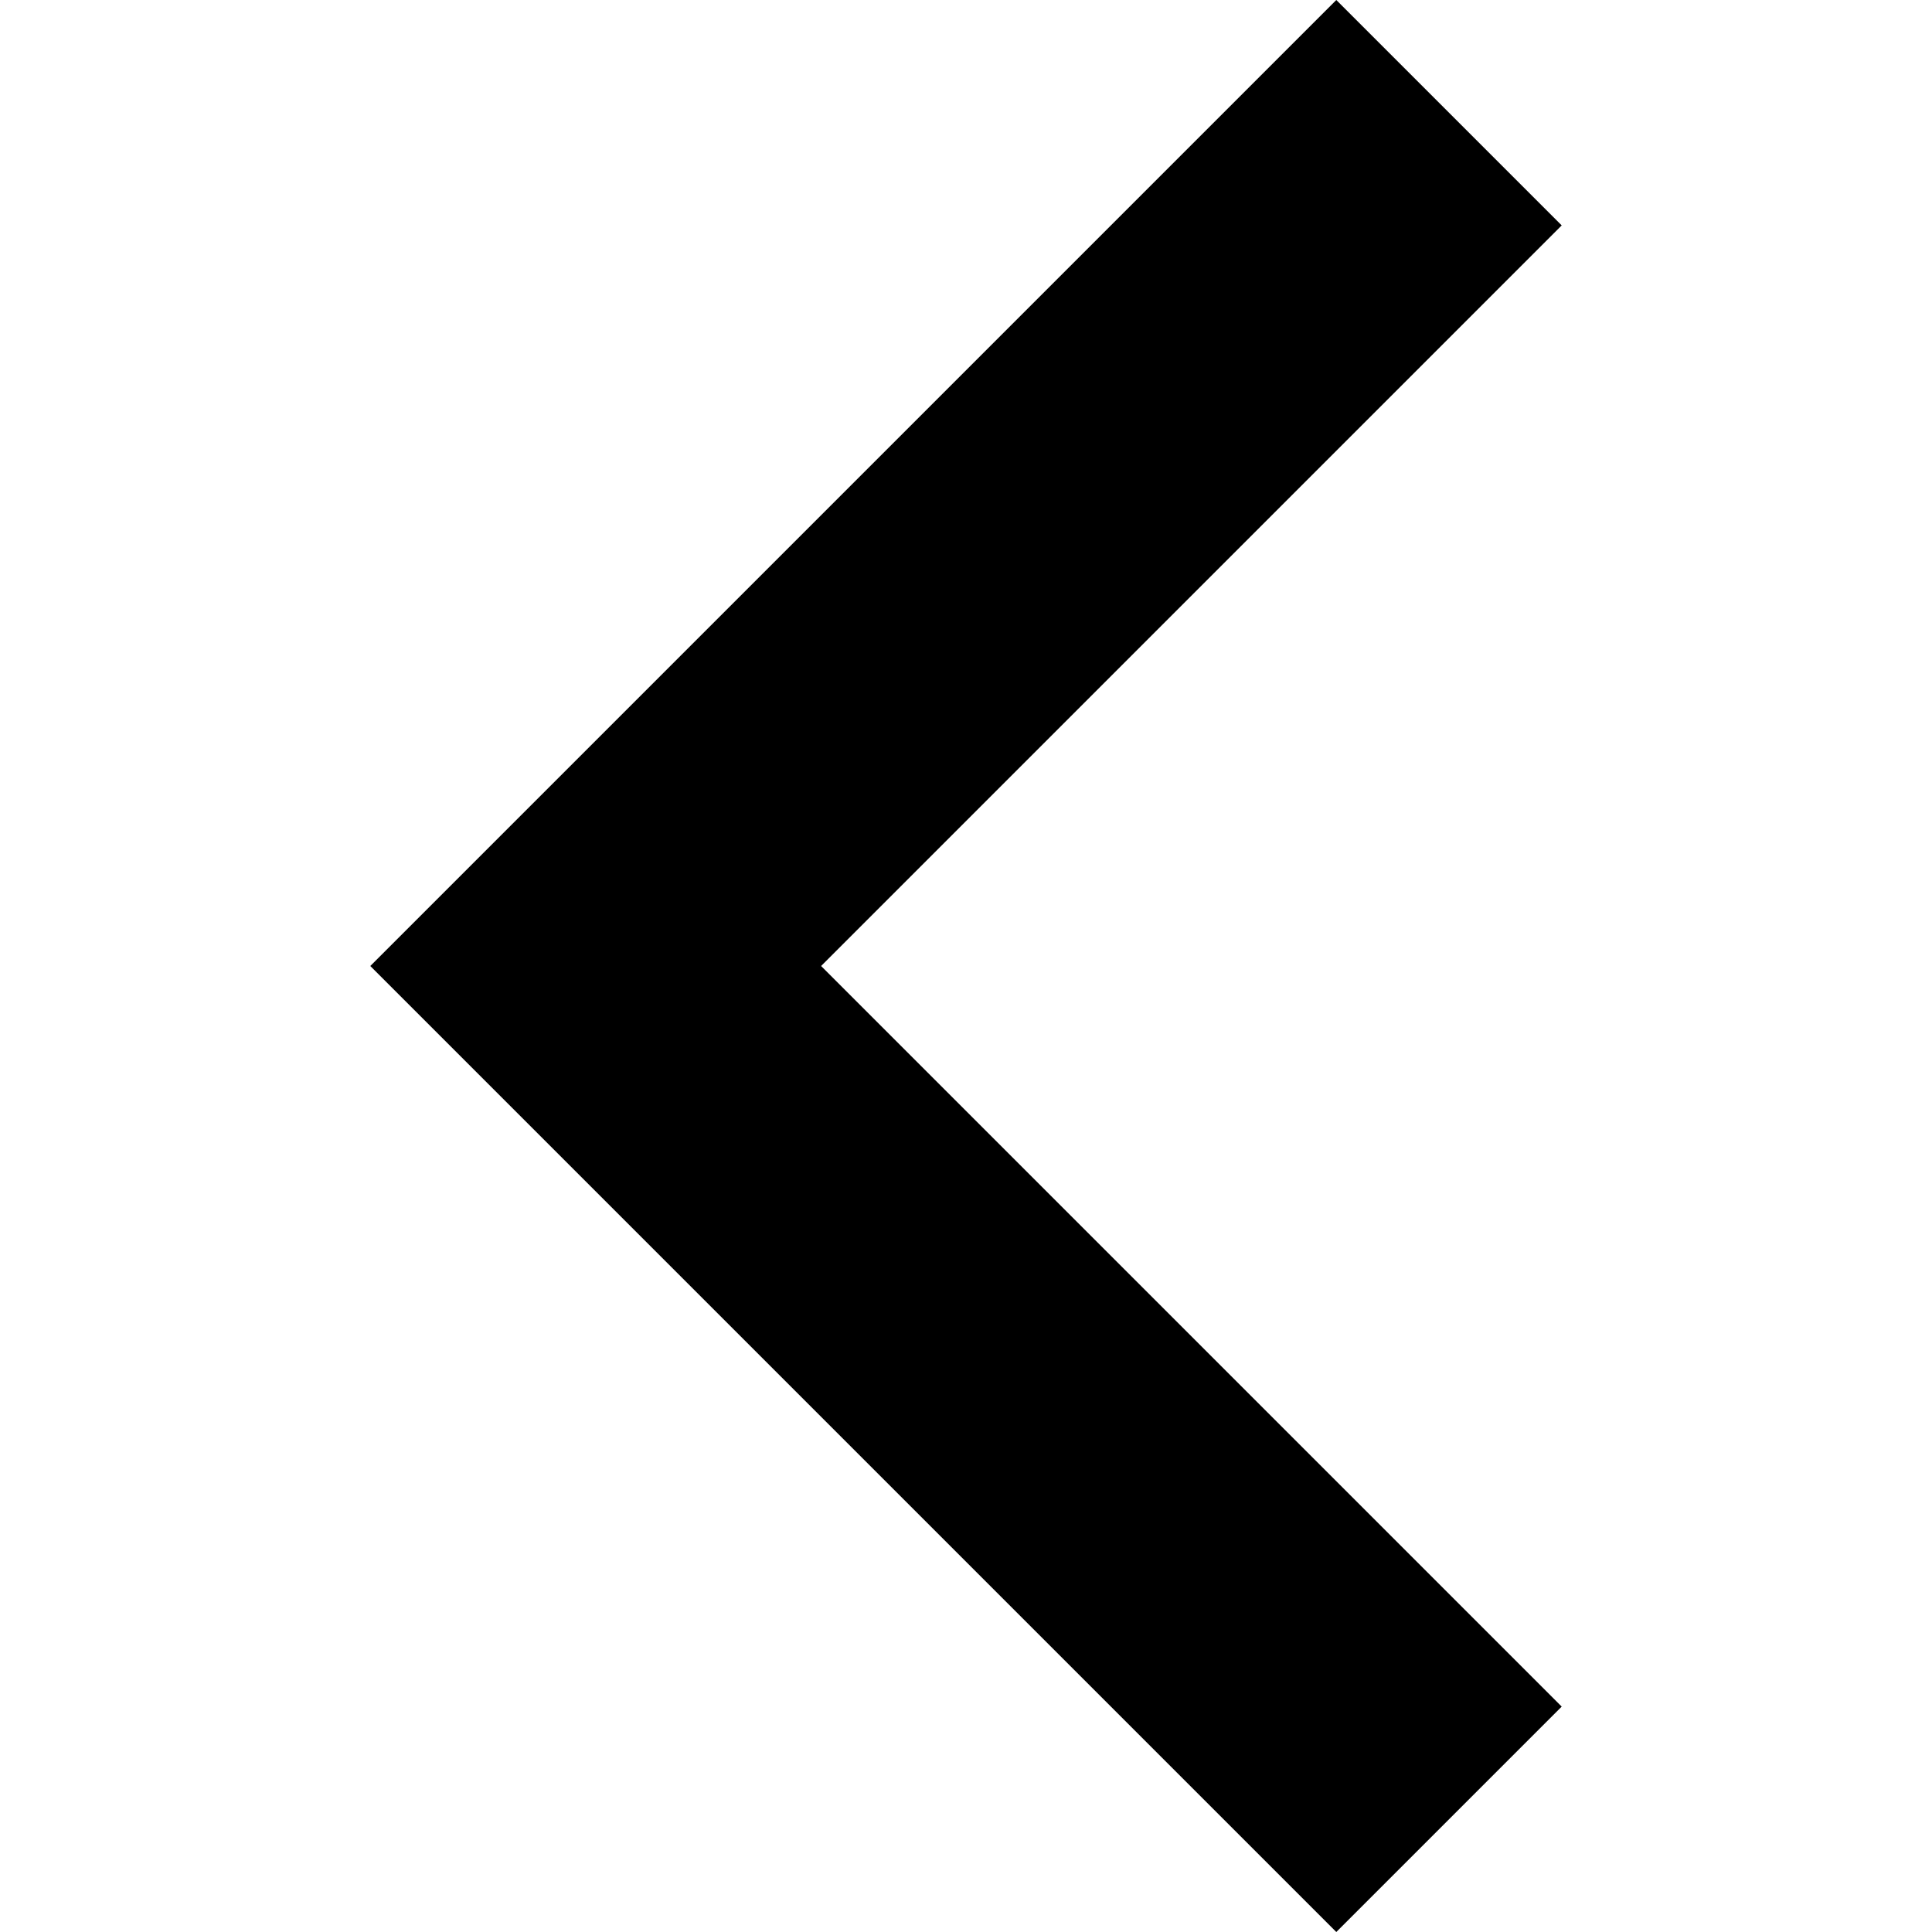
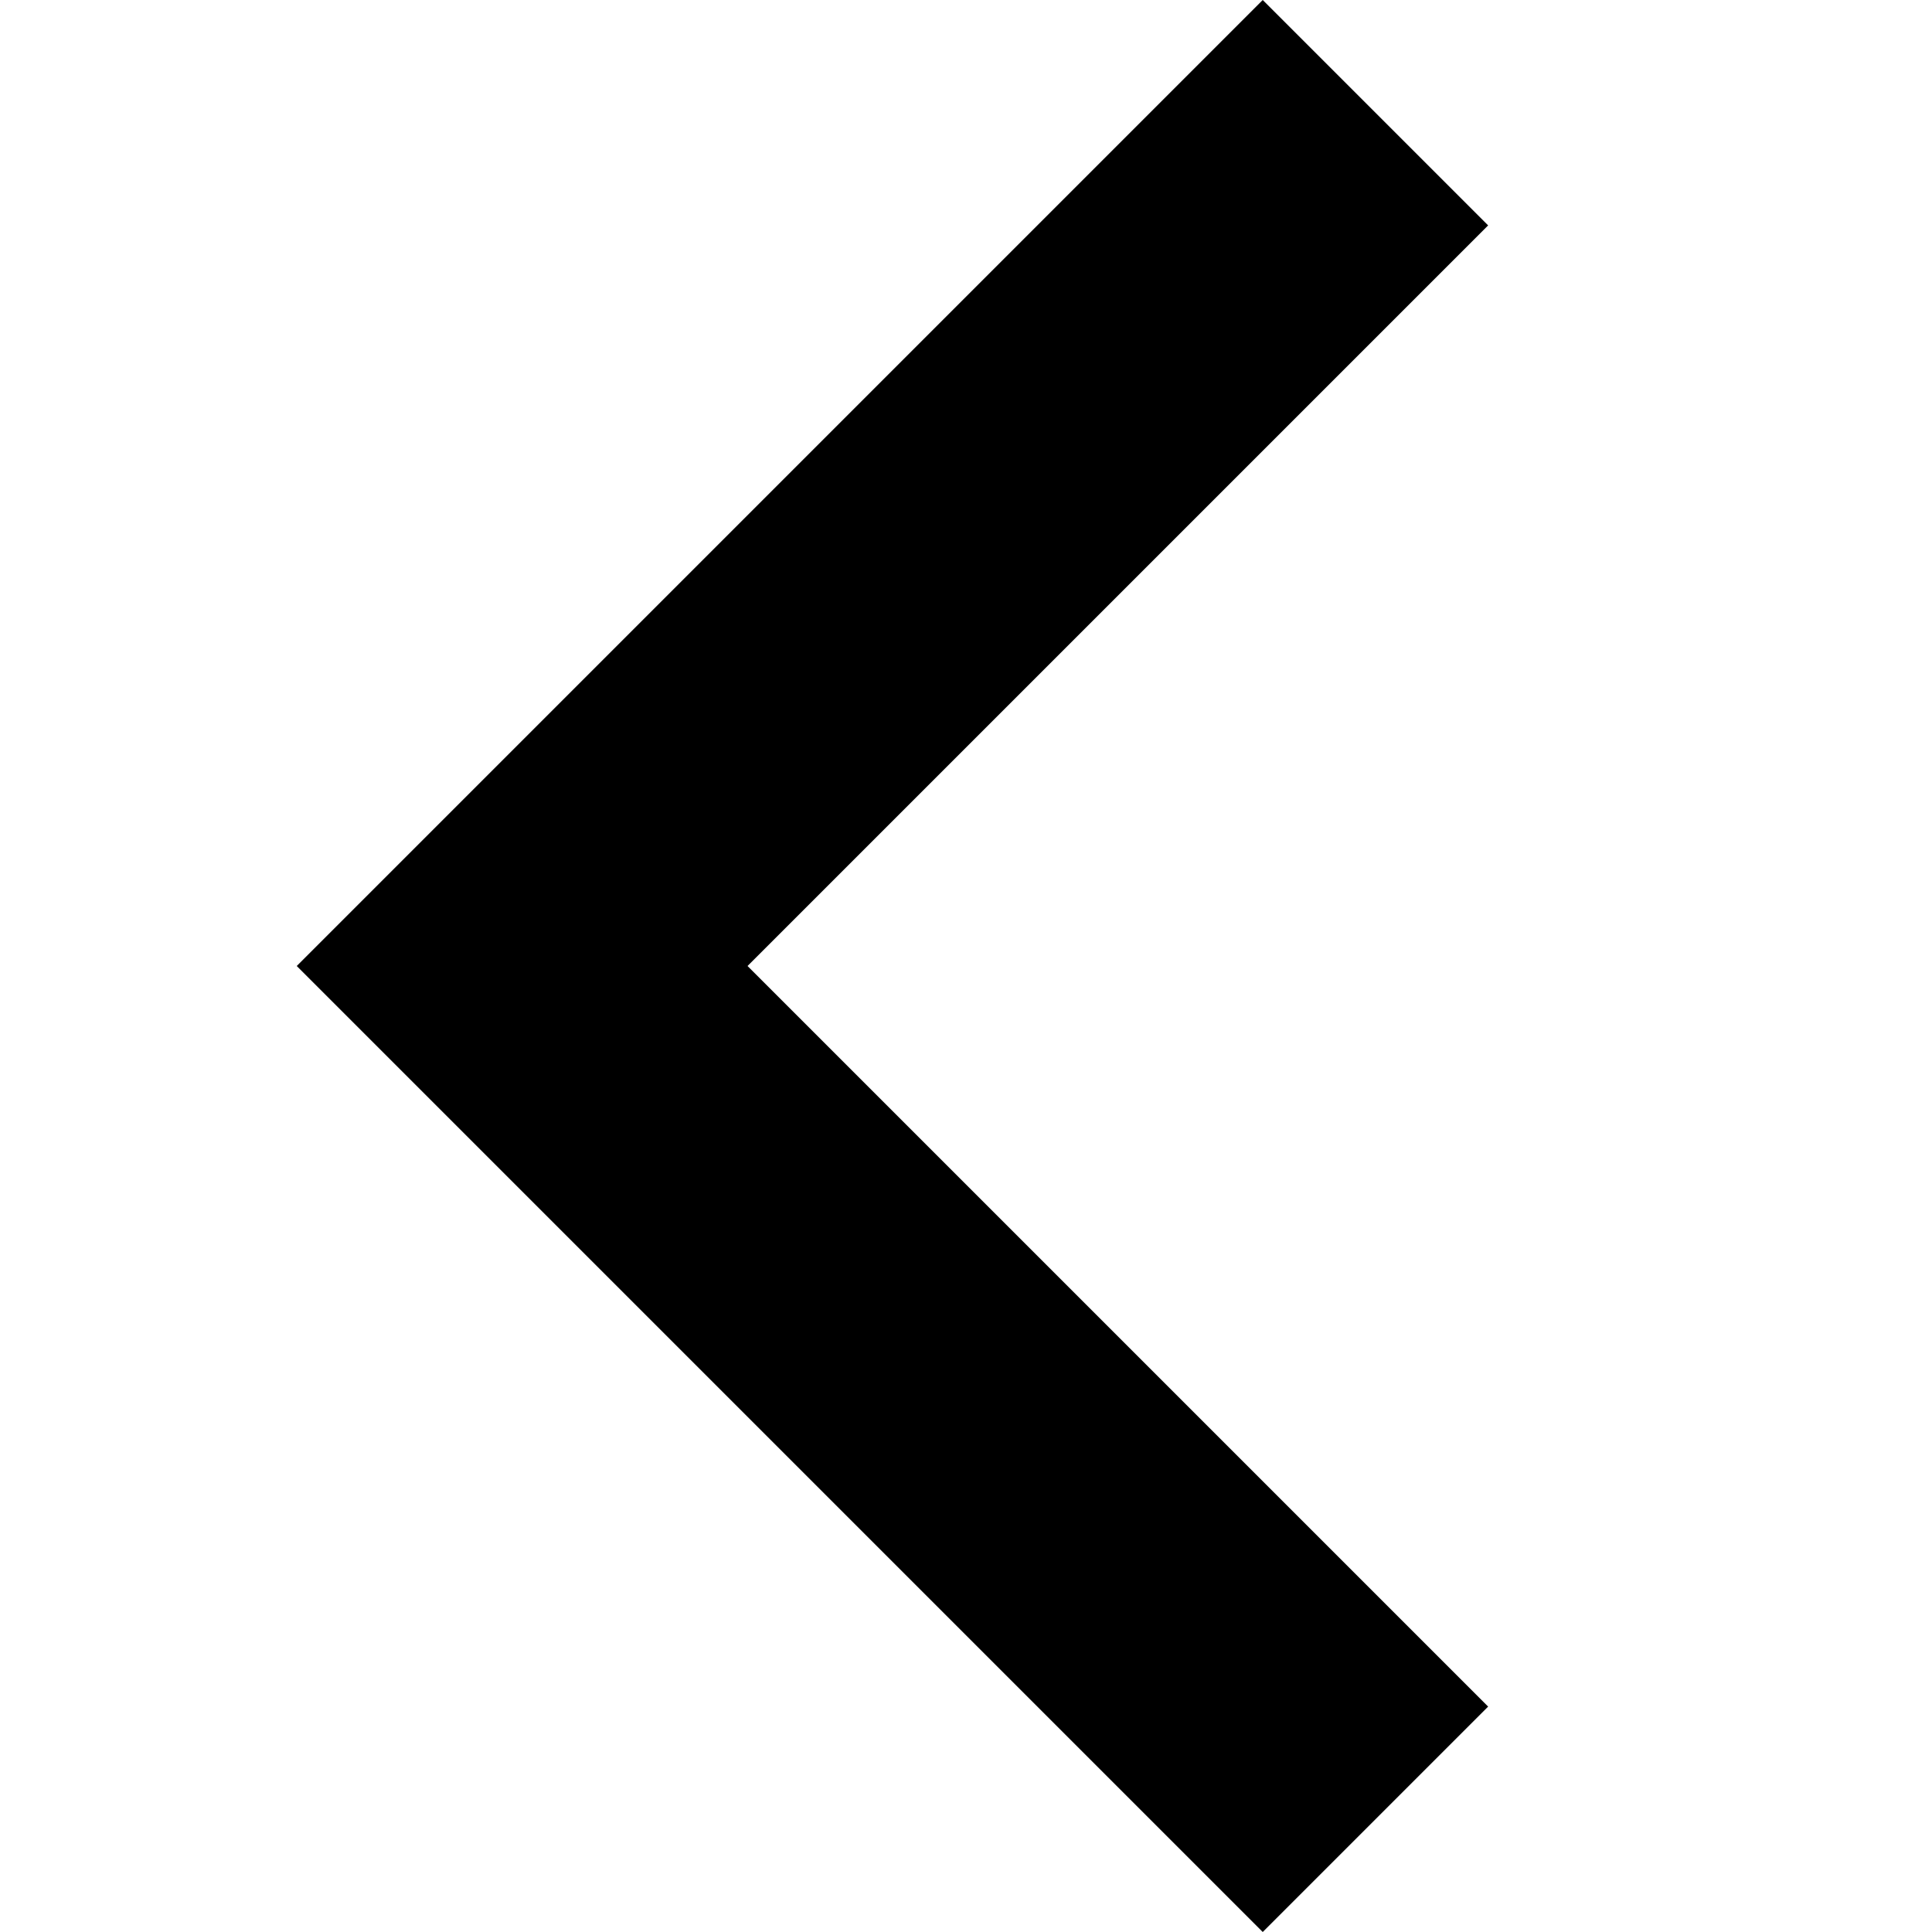
- <svg xmlns="http://www.w3.org/2000/svg" version="1.1" id="Capa_1" x="0px" y="0px" width="306px" height="306px" viewBox="0 0 306 306" style="enable-background:new 0 0 306 306;" xml:space="preserve">
-   <g>
-     <g id="keyboard-arrow-left">
-       <polygon points="247.35,270.3 130.05,153 247.35,35.7 211.65,0 58.65,153 211.65,306   " />
-     </g>
-   </g>
-   <g>
- </g>
-   <g>
- </g>
-   <g>
- </g>
-   <g>
- </g>
-   <g>
- </g>
-   <g>
- </g>
-   <g>
- </g>
-   <g>
- </g>
-   <g>
- </g>
-   <g>
- </g>
-   <g>
- </g>
-   <g>
- </g>
-   <g>
- </g>
-   <g>
- </g>
-   <g>
- </g>
+ <svg xmlns="http://www.w3.org/2000/svg" width="306" height="306" viewBox="0 0 306 306">
+   <path d="M188.7 270.3L71.4 153L188.7 35.7L153 0L0 153L153 306L188.7 270.3Z" transform="translate(47)" />
</svg>
